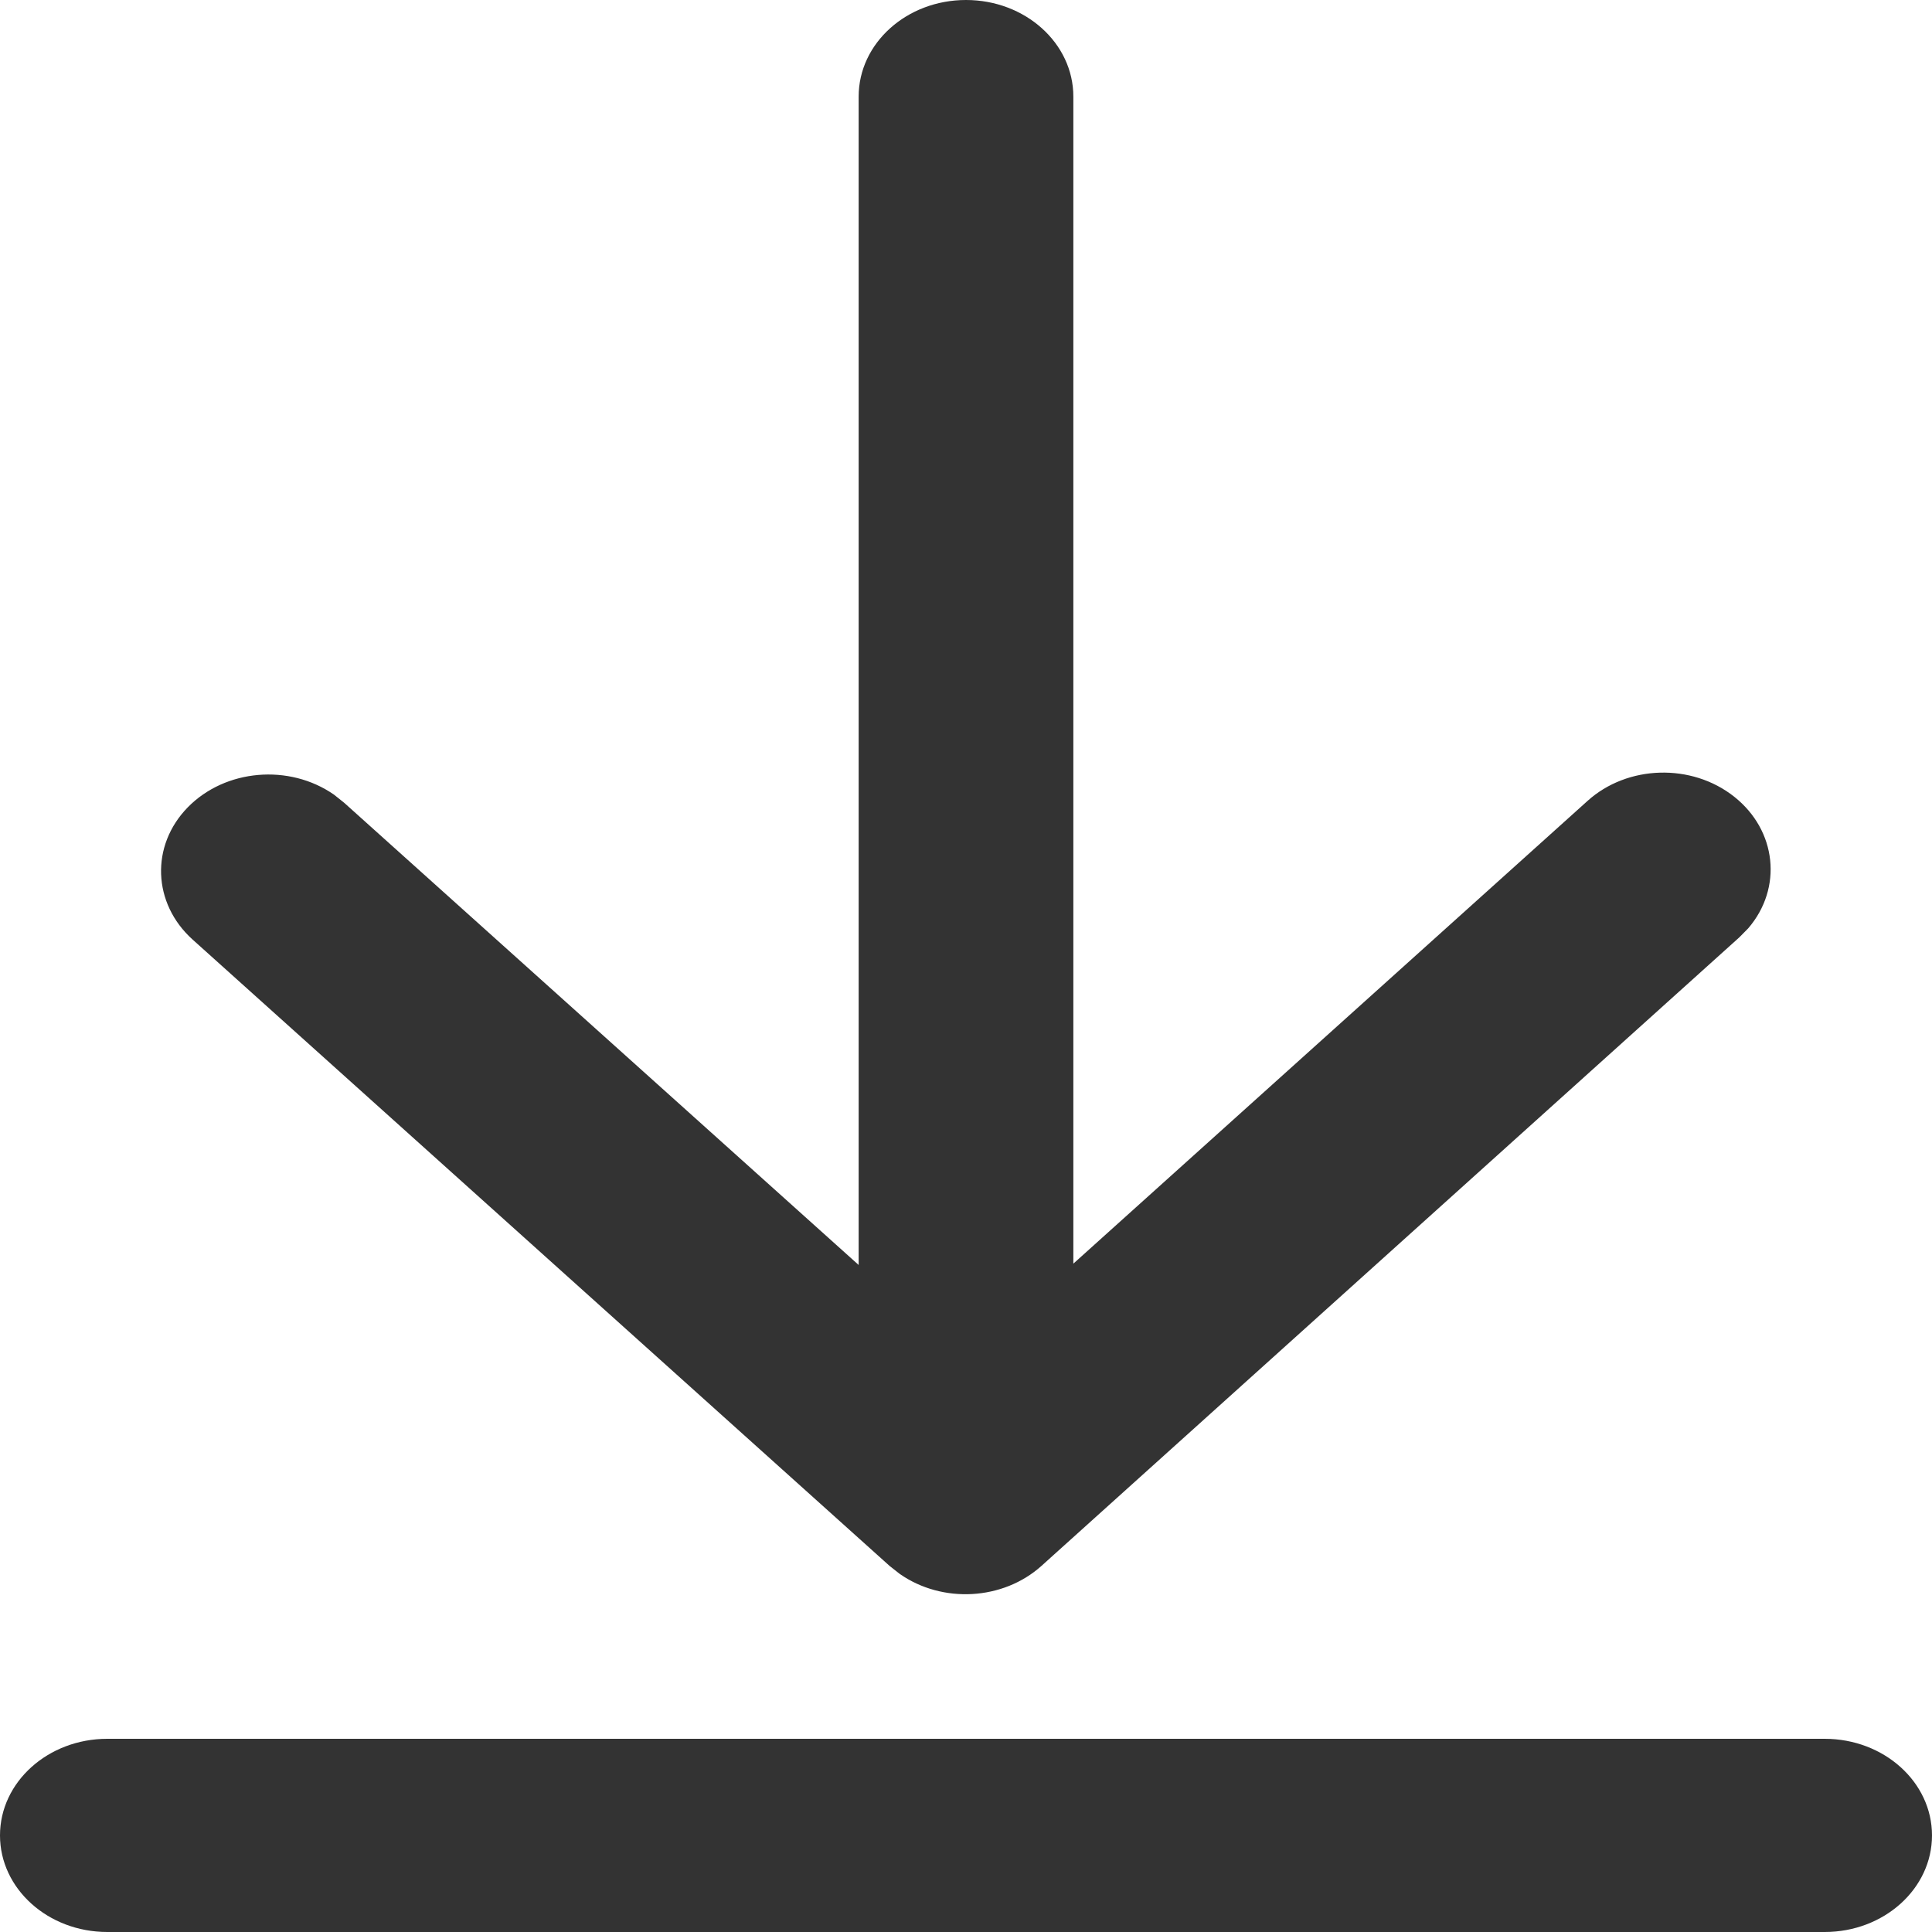
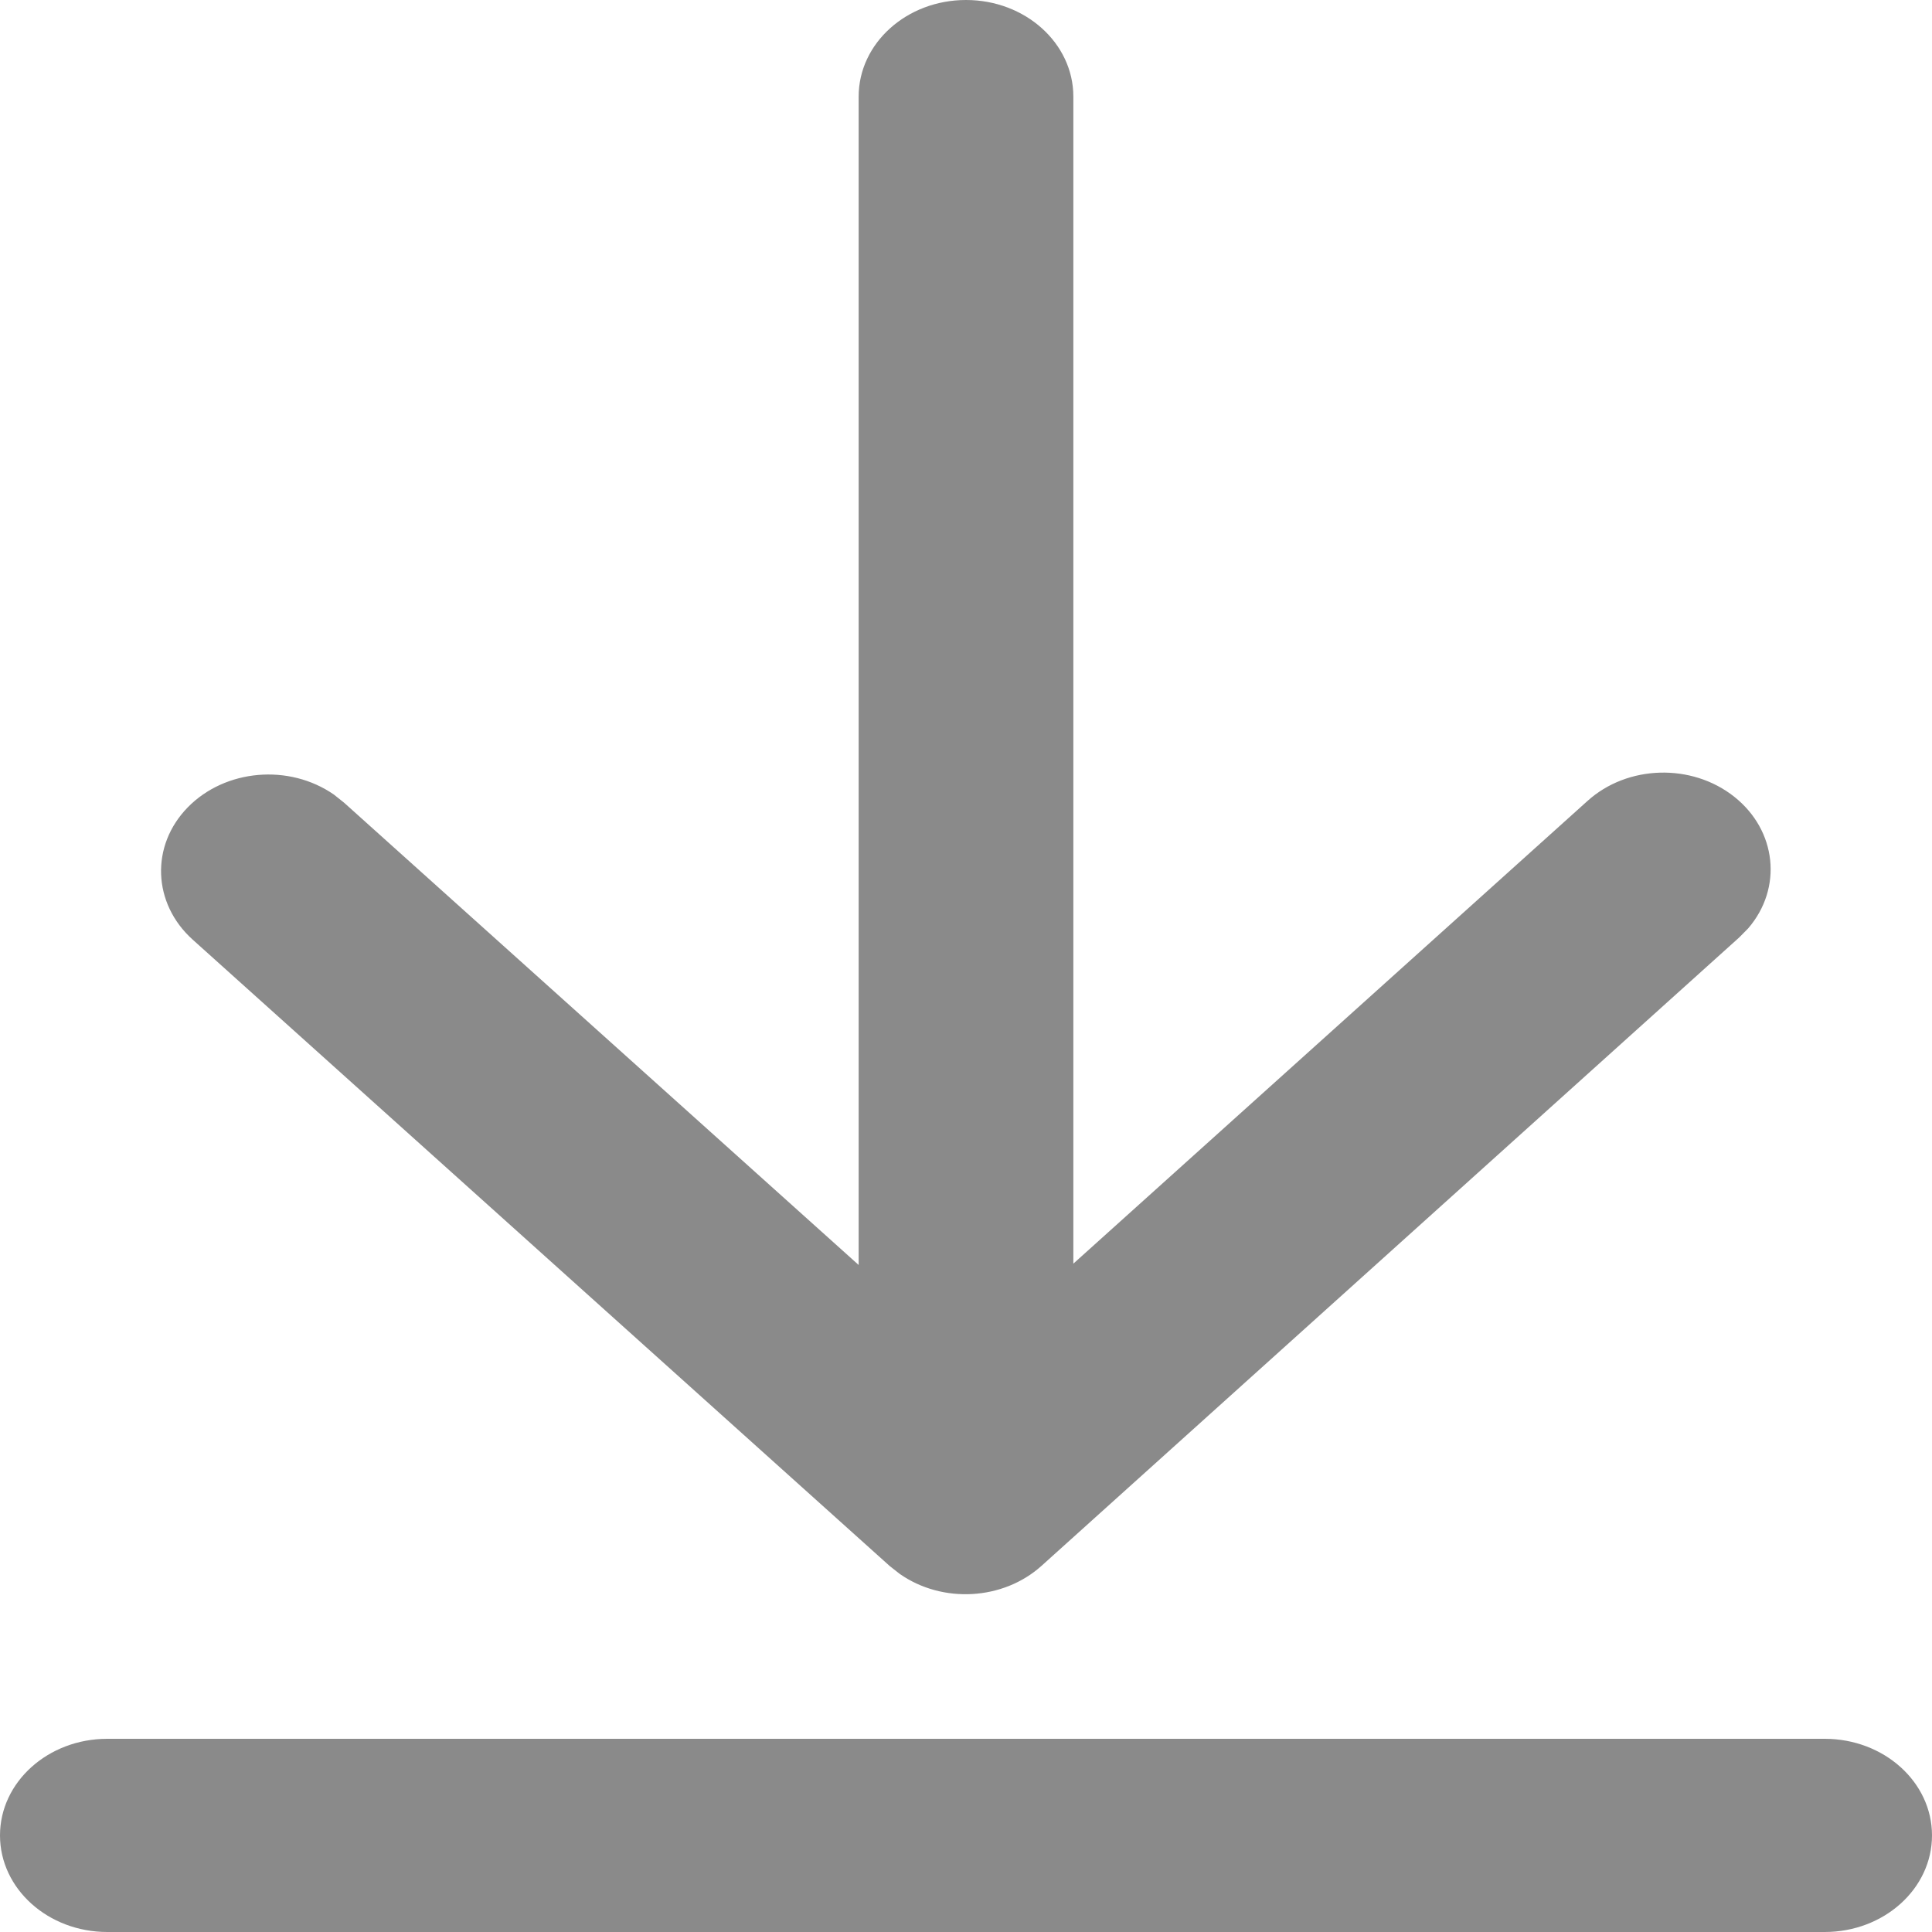
<svg xmlns="http://www.w3.org/2000/svg" width="16px" height="16px" viewBox="0 0 16 16" version="1.1">
  <g id="页面-1" stroke="none" stroke-width="1" fill="none" fill-rule="evenodd">
-     <g id="ABI改版对话页备份-16" transform="translate(-1450, -505)" fill="#333333" fill-rule="nonzero">
+     <g id="ABI改版对话页备份-16" transform="translate(-1450, -505)" fill="#8A8A8A" fill-rule="nonzero">
      <g id="下载-(2)" transform="translate(1450, 505)">
        <path d="M15.111,14.4 C15.602,14.4 16,14.758 16,15.2 C16,15.642 15.602,16 15.111,16 L0.889,16 C0.398,16 0,15.642 0,15.2 C0,14.758 0.398,14.4 0.889,14.4 L15.111,14.4 L15.111,14.4 Z M8,0 C8.491,0 8.889,0.358 8.889,0.8 L8.889,10.465 L13.147,6.633 C13.478,6.334 14.01,6.319 14.362,6.598 C14.714,6.877 14.765,7.354 14.478,7.688 L14.404,7.763 L8.625,12.968 C8.308,13.253 7.806,13.282 7.452,13.035 L7.368,12.969 L1.595,7.781 C1.263,7.482 1.245,7.003 1.555,6.686 C1.865,6.369 2.395,6.323 2.766,6.581 L2.85,6.648 L7.111,10.476 L7.111,0.8 C7.111,0.358 7.509,0 8,0 L8,0 Z" id="形状" />
      </g>
    </g>
  </g>
</svg>
